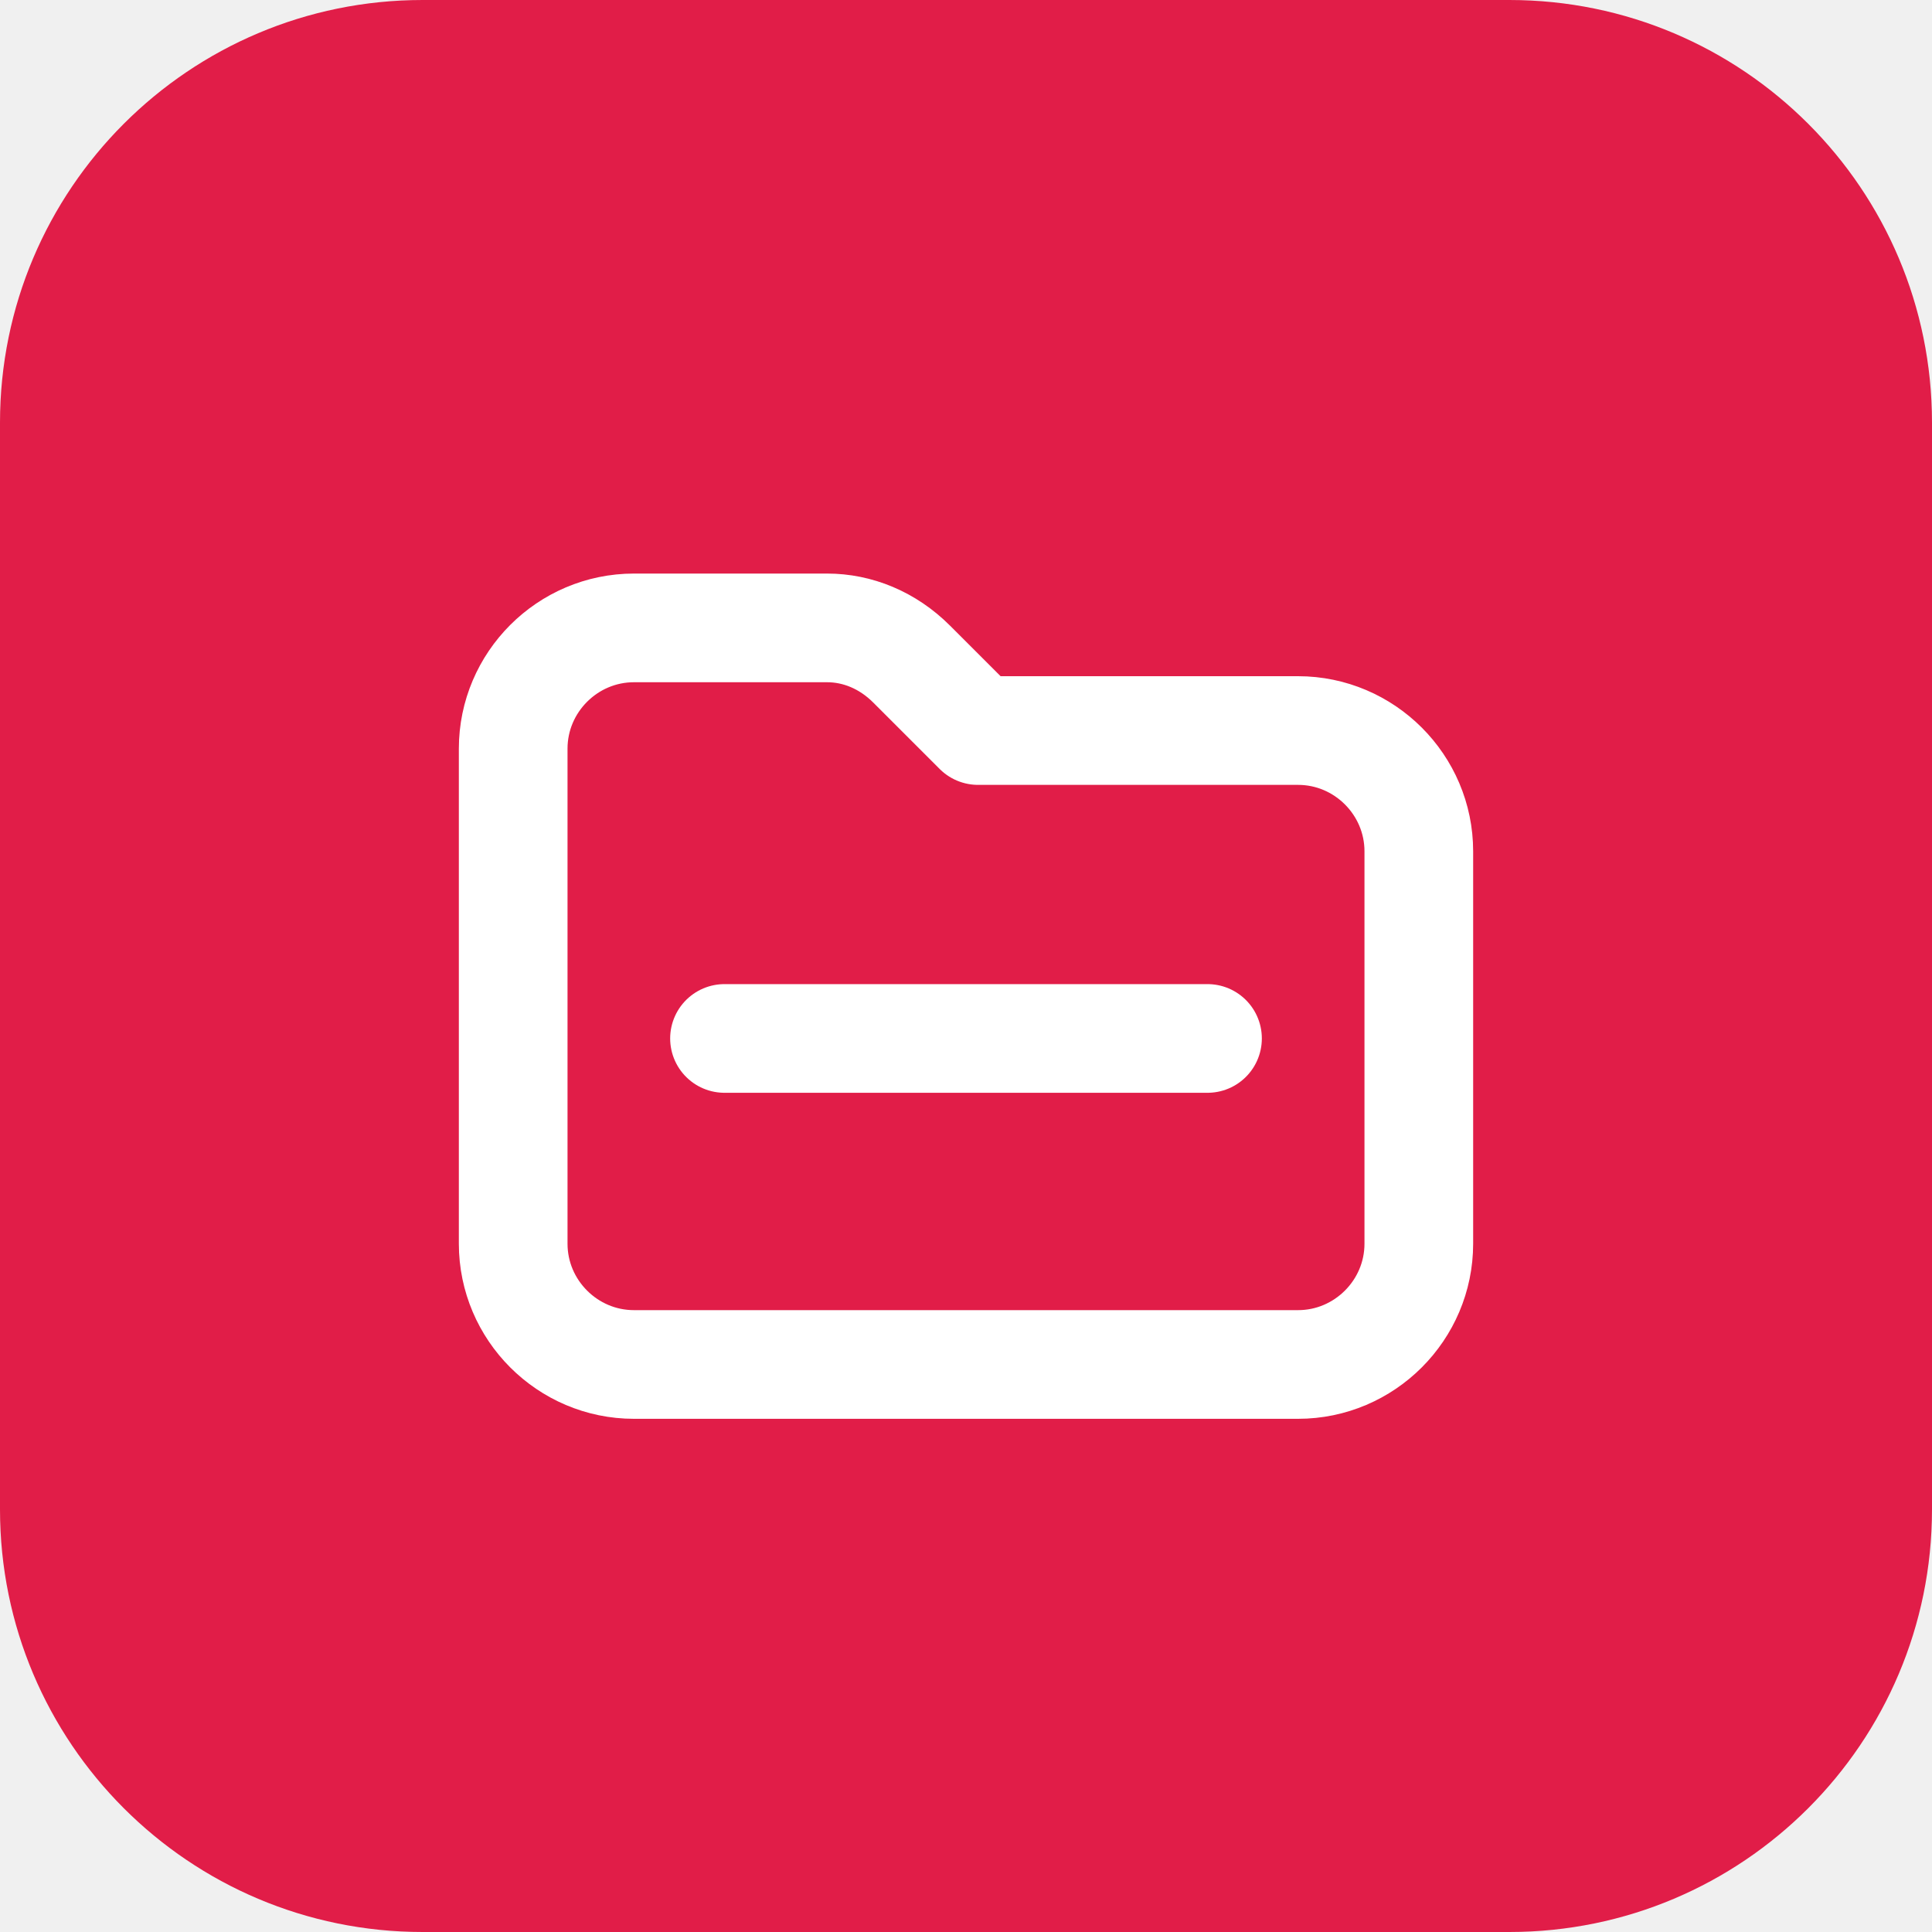
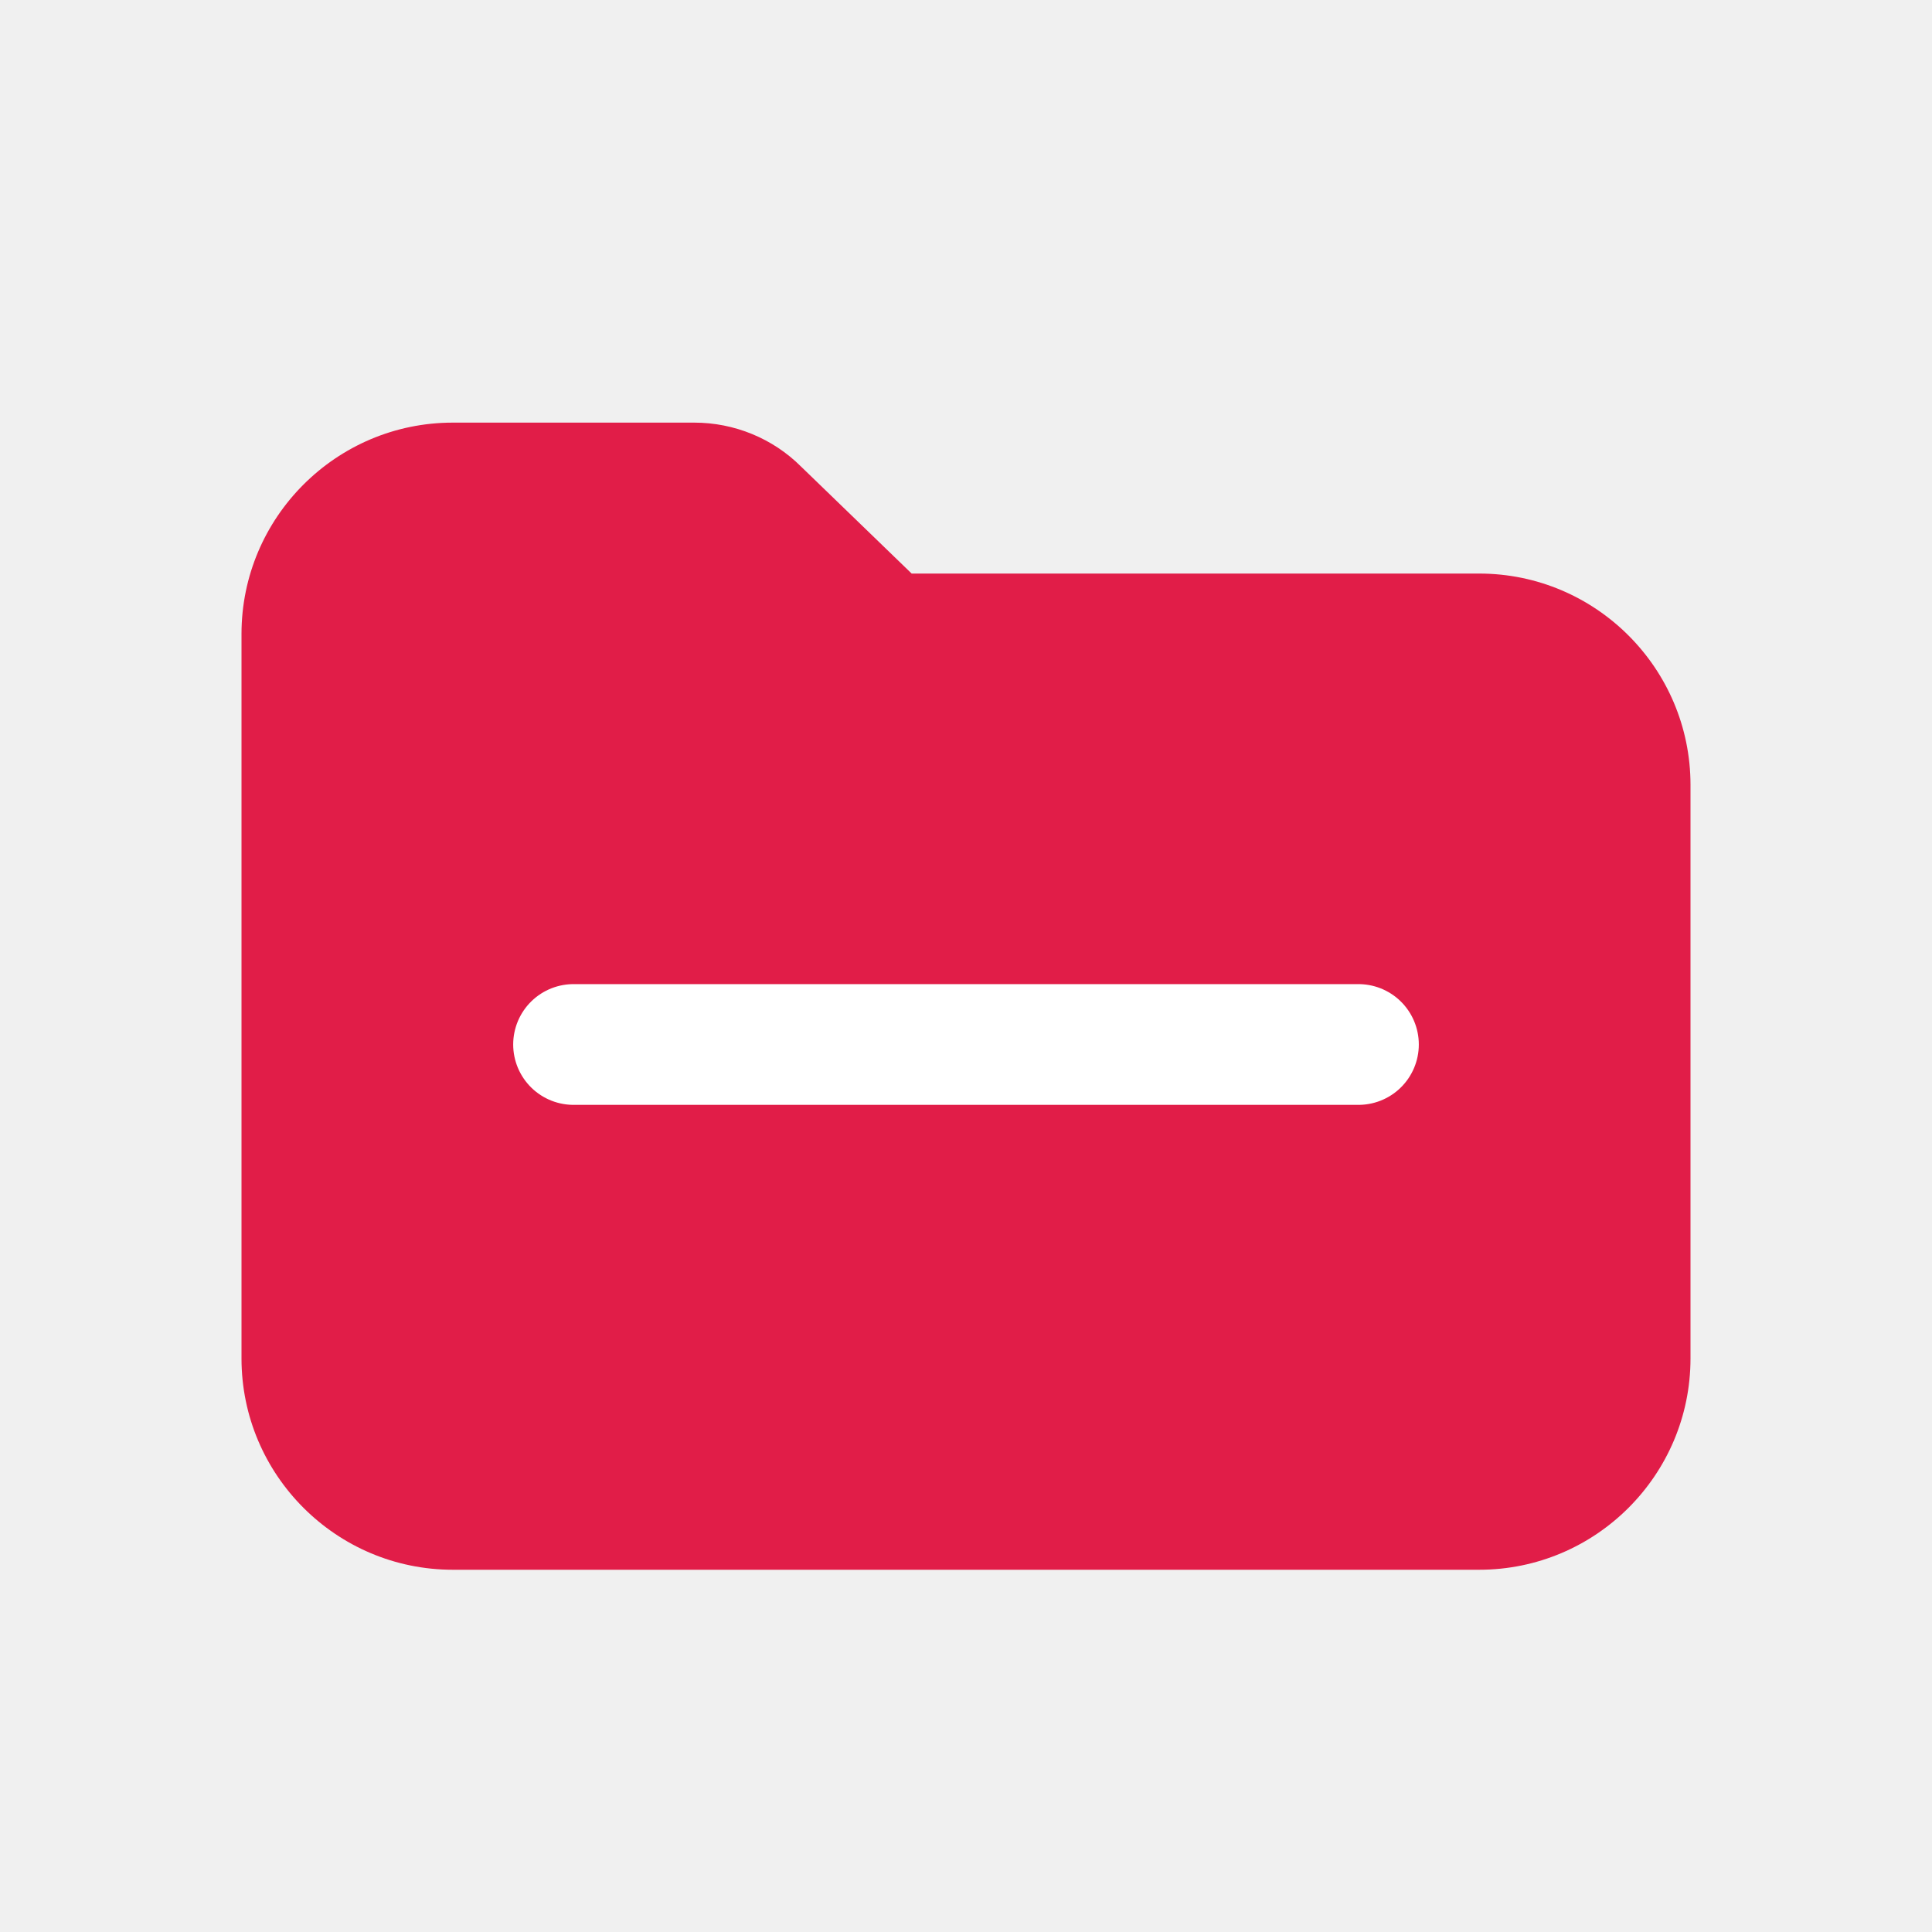
<svg xmlns="http://www.w3.org/2000/svg" viewBox="0 0 32 32" width="32" height="32">
-   <rect width="32" height="32" rx="7" fill="#e11d48" />
-   <path d="M8.5 12.4c0-1.1.9-2 2-2h3.2c.5 0 1 .2 1.4.6l1.1 1.1H21.5c1.1 0 2 .9 2 2v6.5c0 1.1-.9 2-2 2h-11c-1.1 0-2-.9-2-2z" fill="none" stroke="#ffffff" stroke-width="1.8" stroke-linejoin="round" />
-   <path d="M12 17.2h8" stroke="#ffffff" stroke-width="1.8" stroke-linecap="round" />
+   <path d="M4 10.5C4 8.57 5.57 7 7.5 7h4c.66 0 1.3.26 1.77.73L15.1 9.5H24.5C26.43 9.5 28 11.07 28 13v9.5c0 1.93-1.57 3.5-3.5 3.5h-17C5.57 26 4 24.43 4 22.5z" fill="#e11d48" />
+   <path d="M9.5 17.3h13" stroke="#ffffff" stroke-width="2" stroke-linecap="round" />
</svg>
